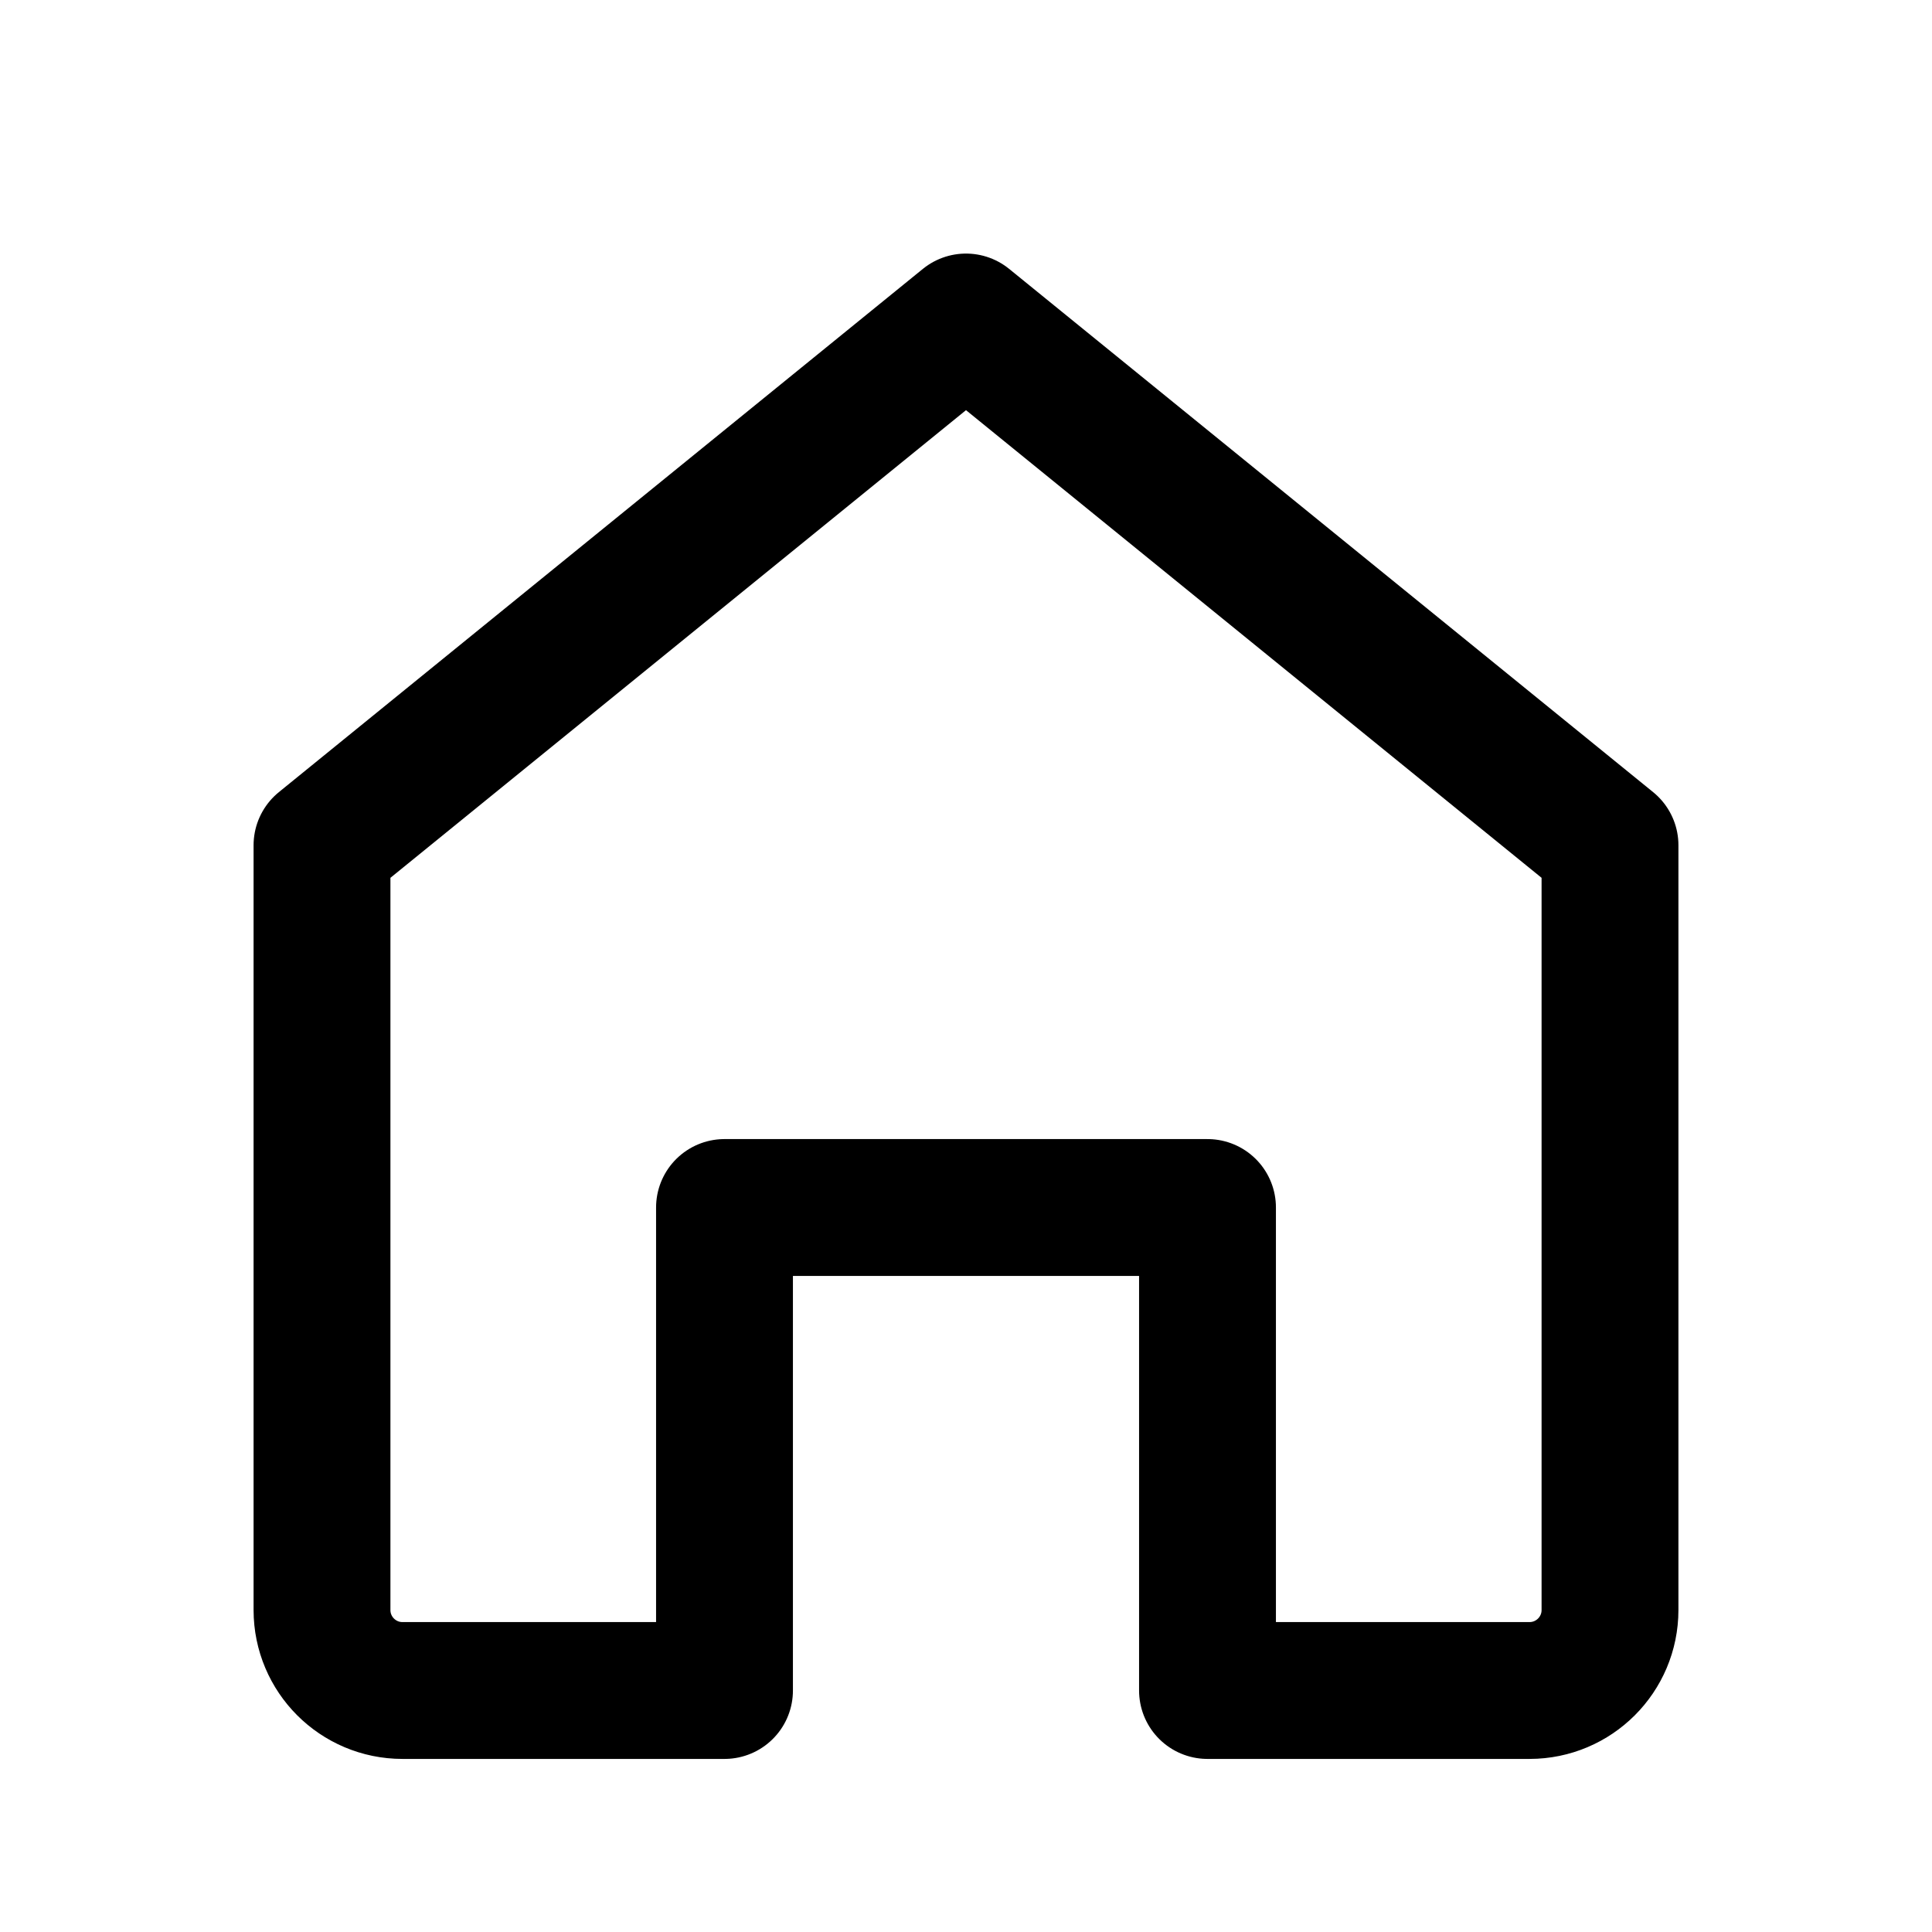
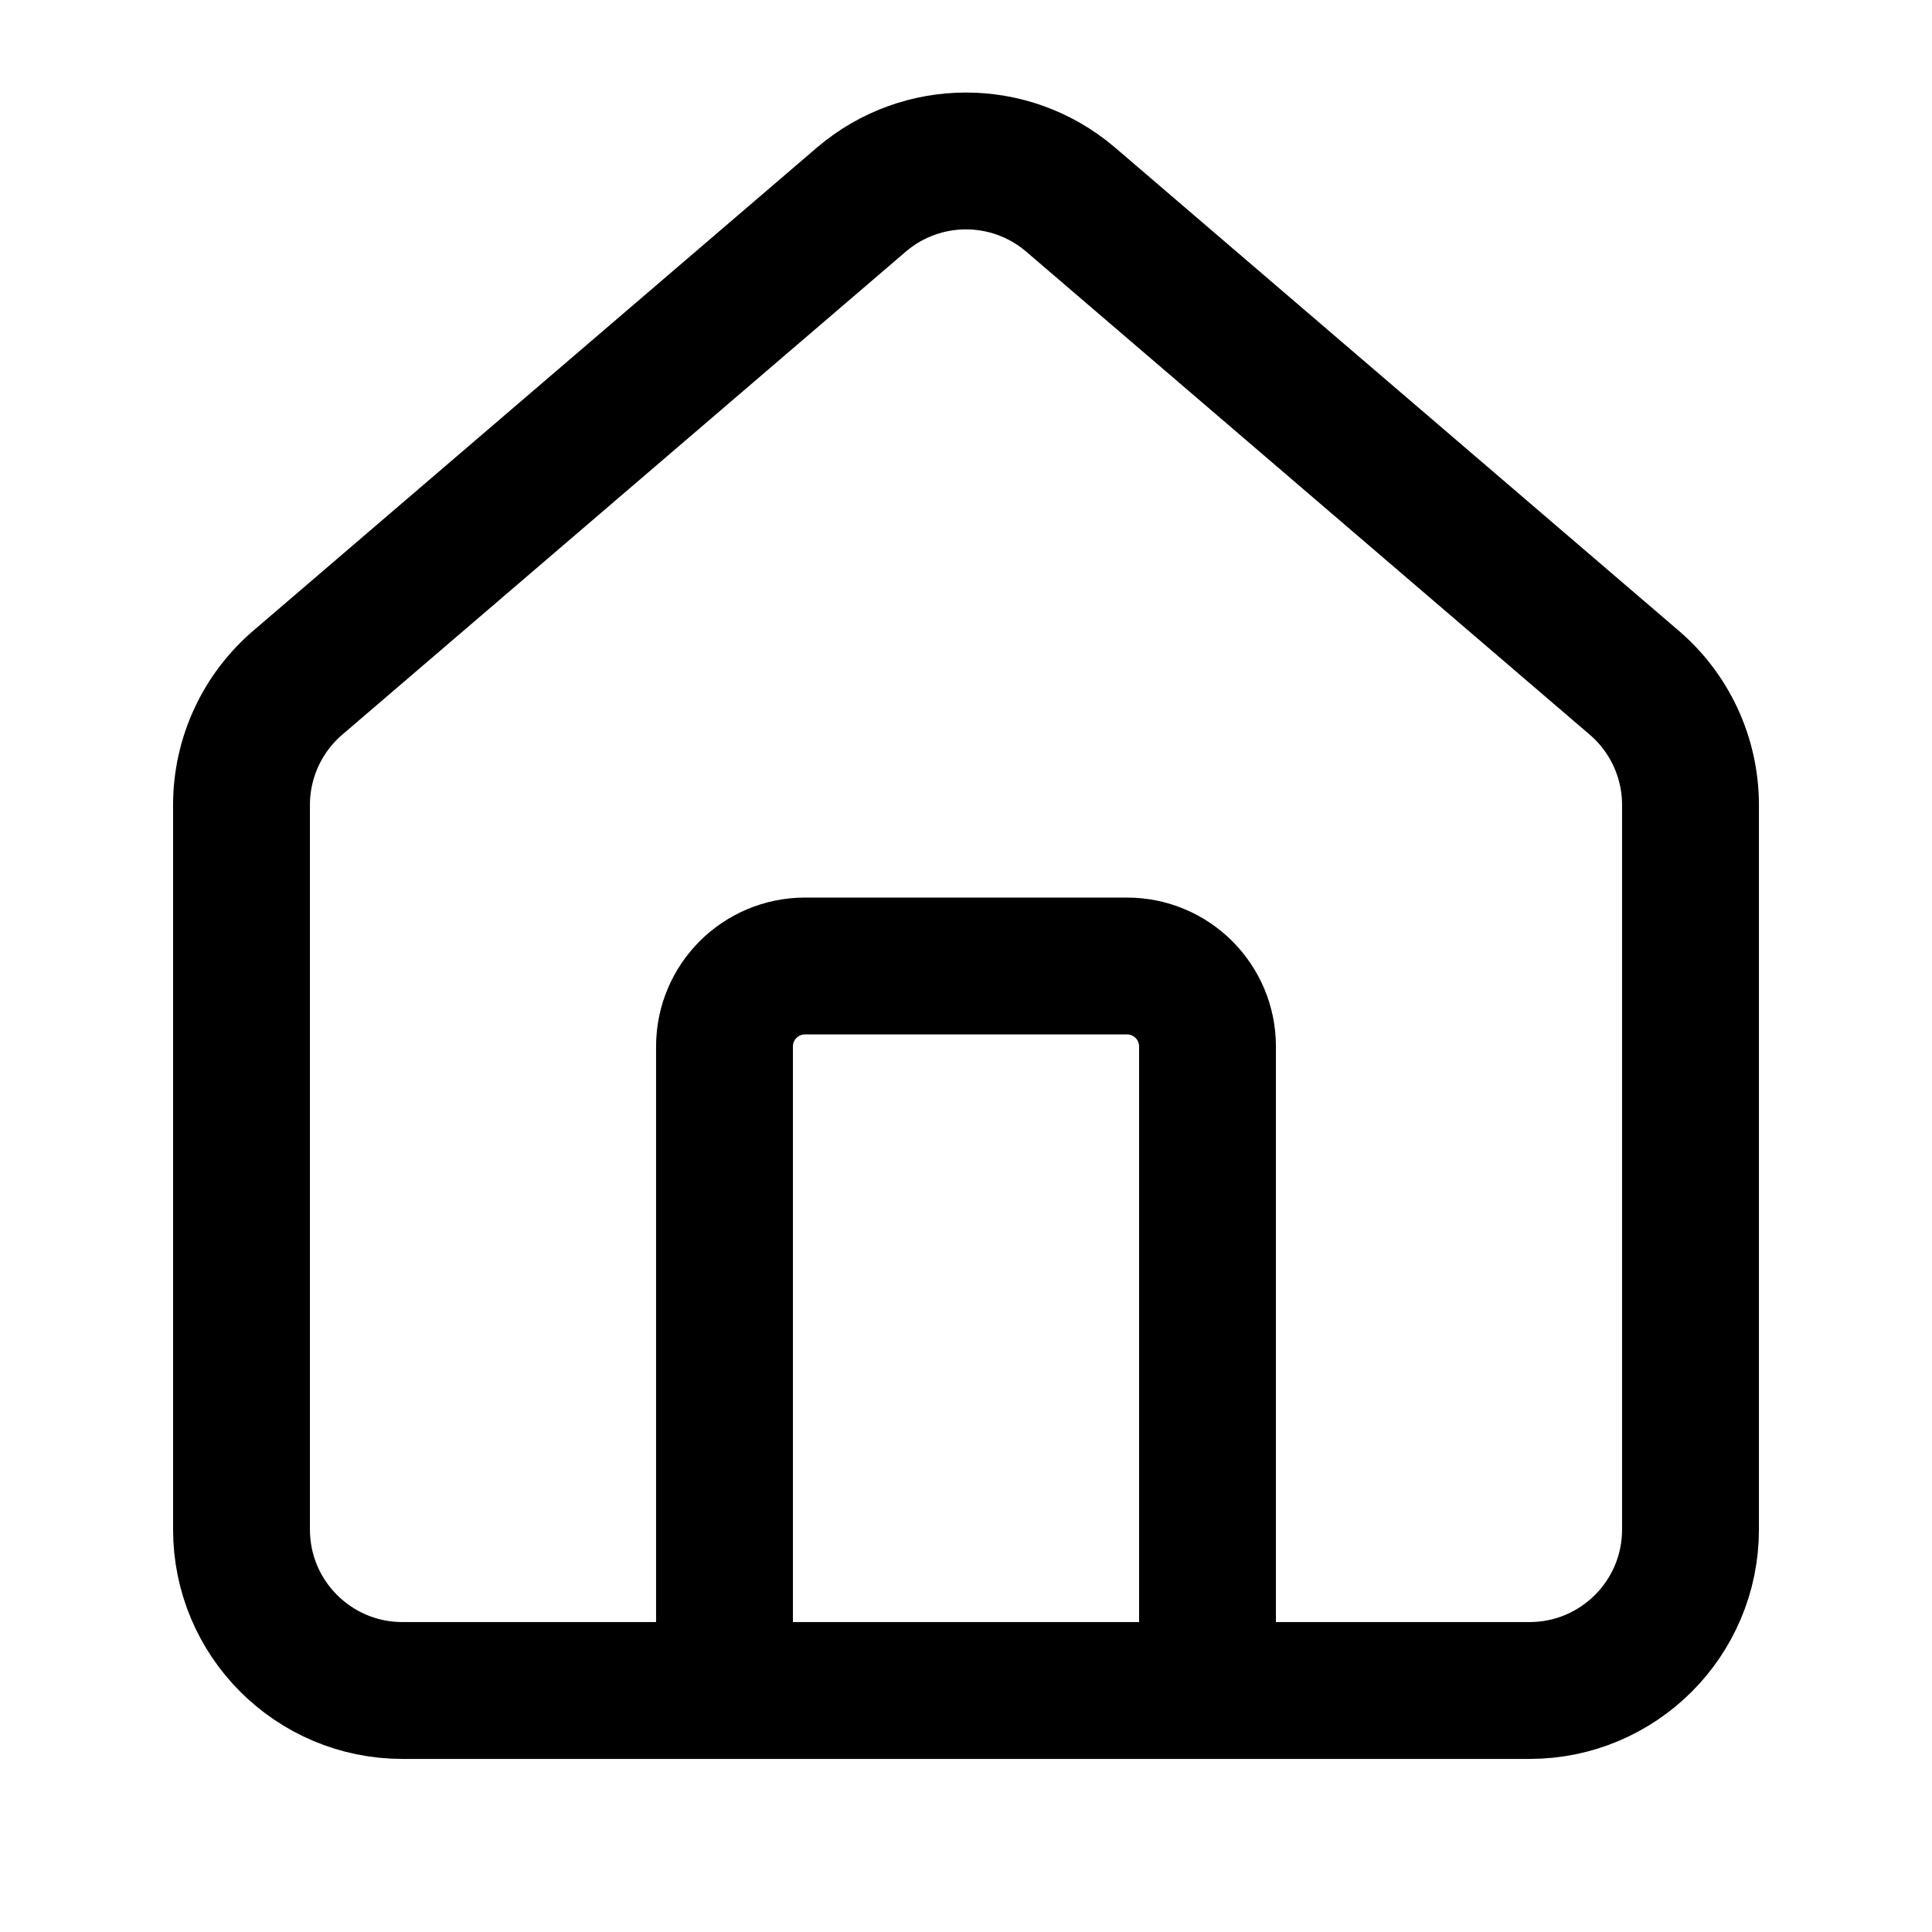
- <svg xmlns="http://www.w3.org/2000/svg" viewBox="0 0 24 24" fill="none">
-   <path d="M4 10.5 12 4l8 6.5V20a1 1 0 0 1-1 1h-4v-6H9v6H5a1 1 0 0 1-1-1v-9.5Z" stroke="currentColor" stroke-width="1.7" stroke-linecap="round" stroke-linejoin="round" />
+ <svg xmlns="http://www.w3.org/2000/svg" viewBox="0 0 24 24" fill="none" stroke="currentColor" stroke-width="1.7" stroke-linecap="round" stroke-linejoin="round">
+   <path d="M15 21v-8a1 1 0 0 0-1-1h-4a1 1 0 0 0-1 1v8" />
+   <path d="M3 10a2 2 0 0 1 .709-1.528l7-6a2 2 0 0 1 2.582 0l7 6A2 2 0 0 1 21 10v9a2 2 0 0 1-2 2H5a2 2 0 0 1-2-2z" />
</svg>
